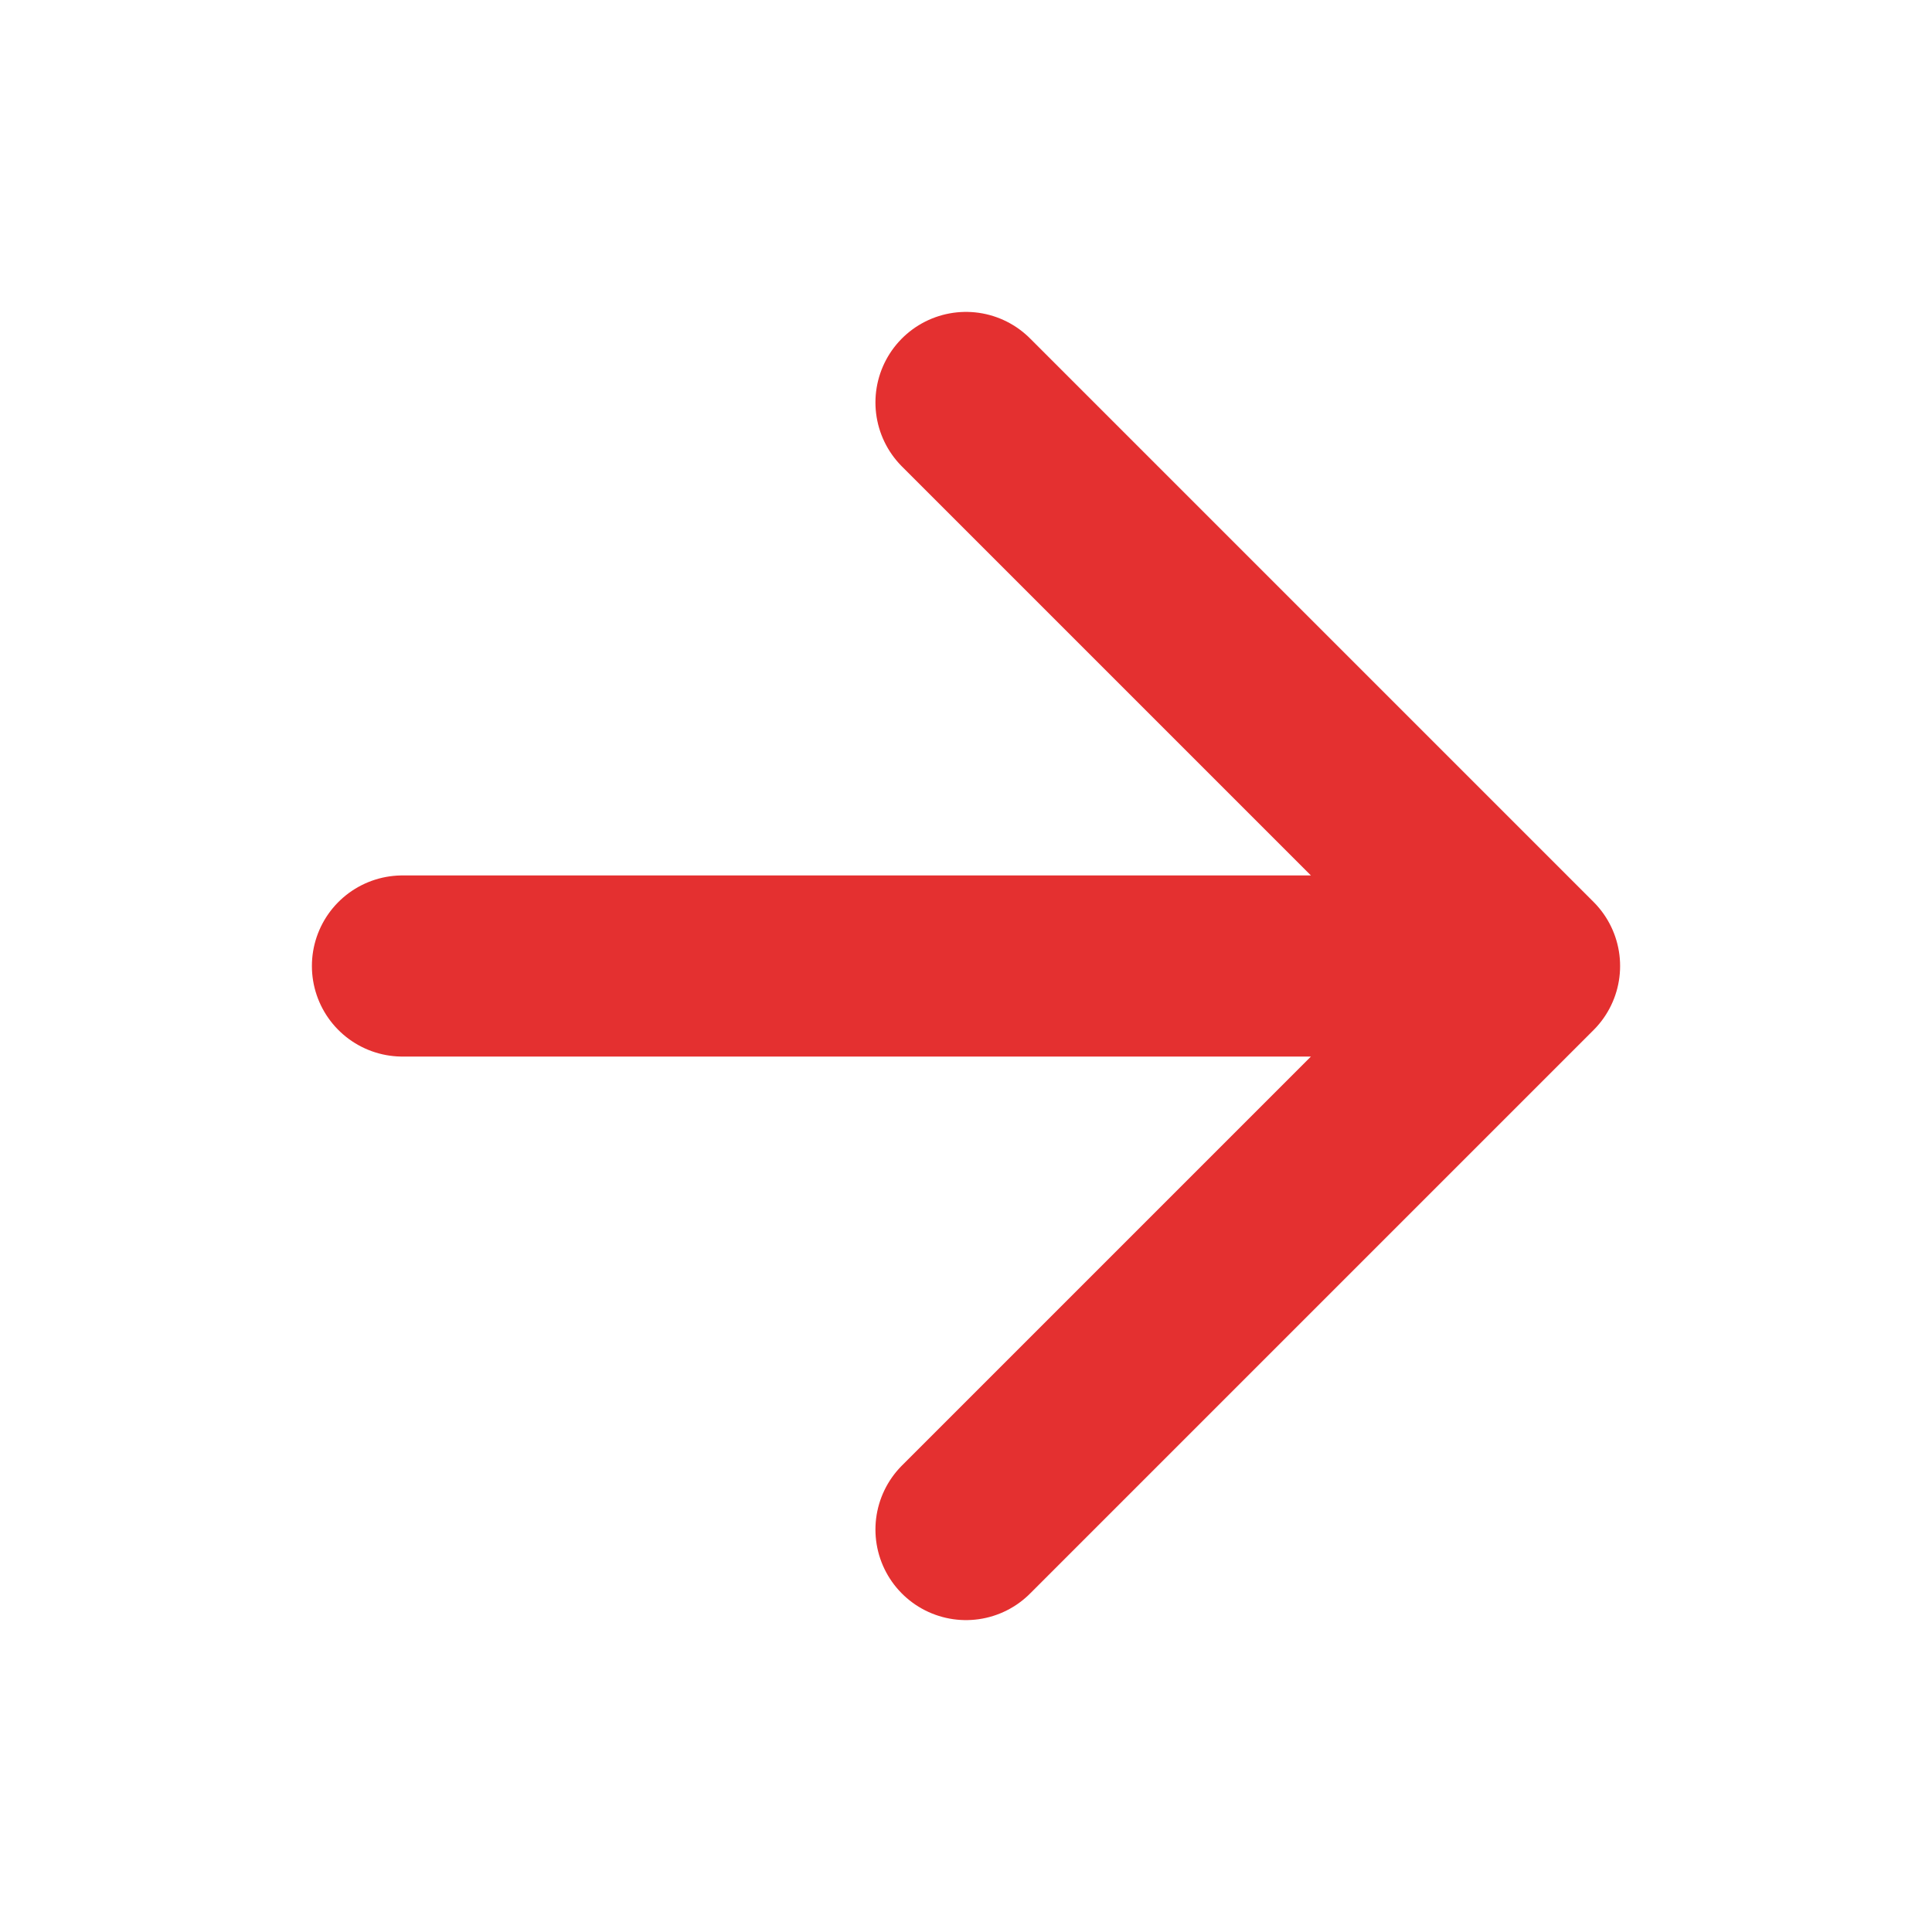
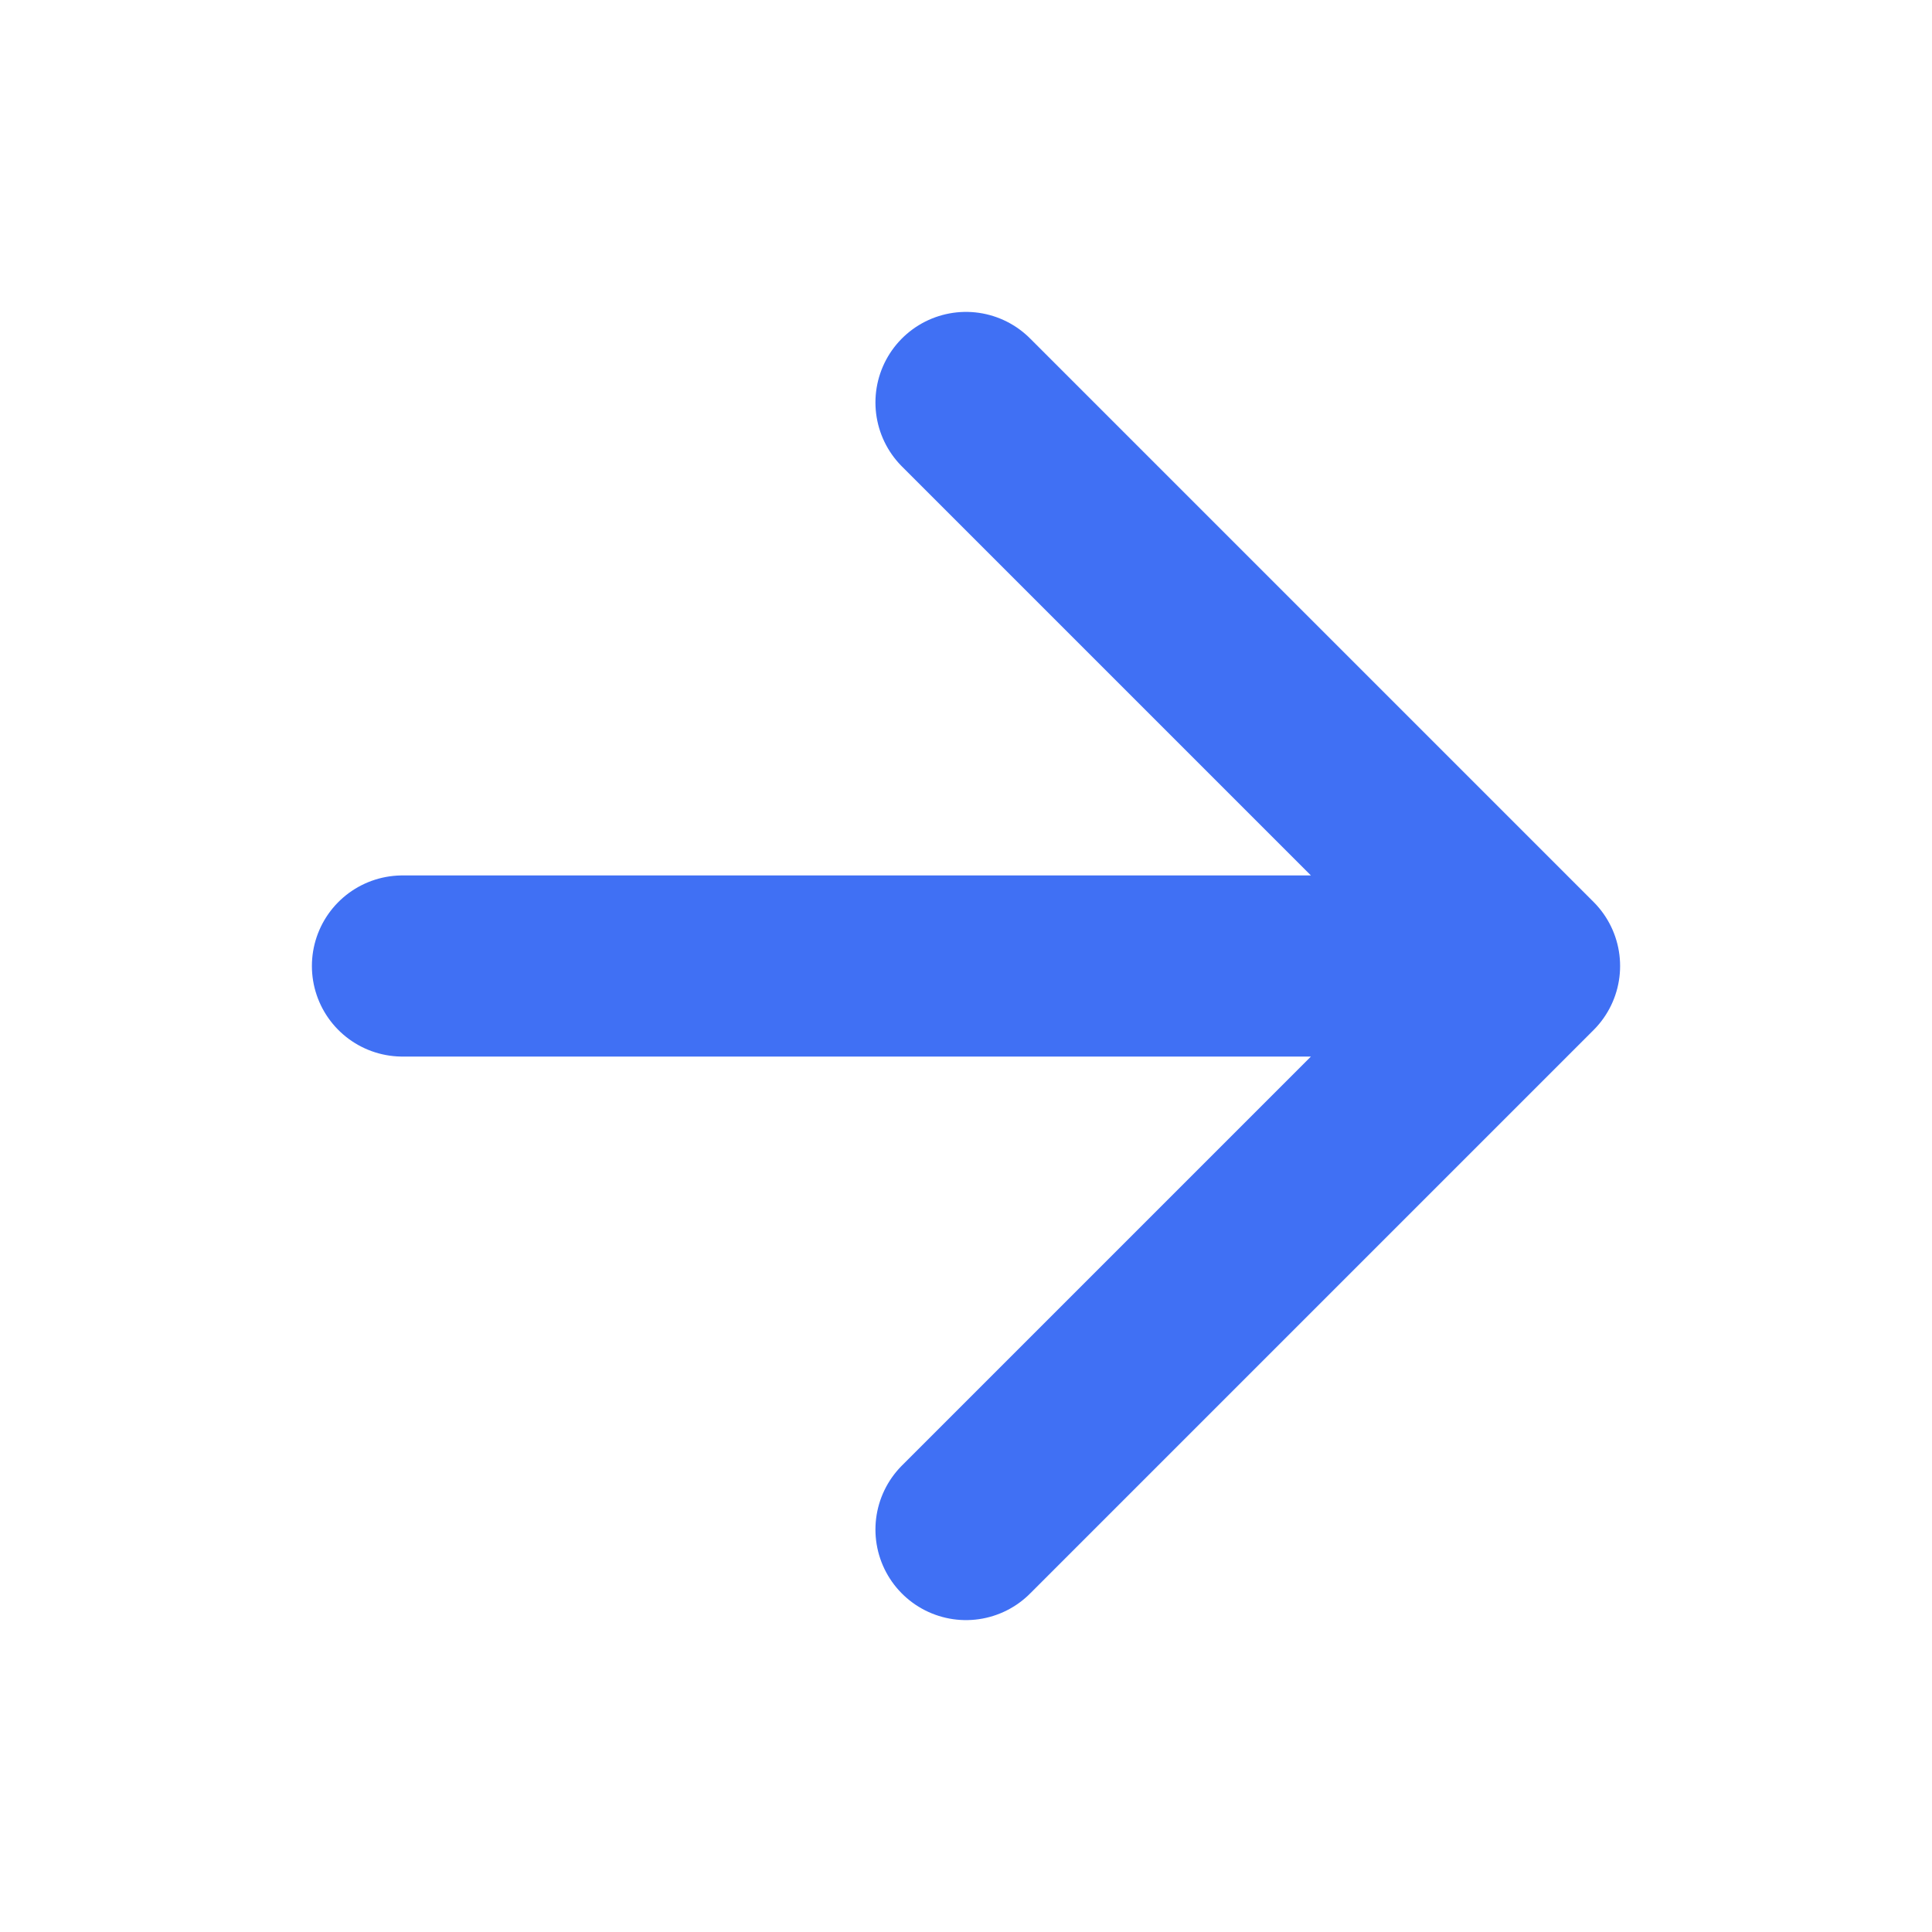
<svg xmlns="http://www.w3.org/2000/svg" width="16" height="16" viewBox="0 0 16 16" fill="none">
-   <path d="M3.333 8H12.667M12.667 8L8 3.333M12.667 8L8 12.667" stroke="#E43030" stroke-width="1.5" stroke-linecap="round" stroke-linejoin="round" />
+   <path d="M3.333 8H12.667M12.667 8L8 3.333M12.667 8L8 12.667" stroke="#4070F4" stroke-width="1.5" stroke-linecap="round" stroke-linejoin="round" />
</svg>
